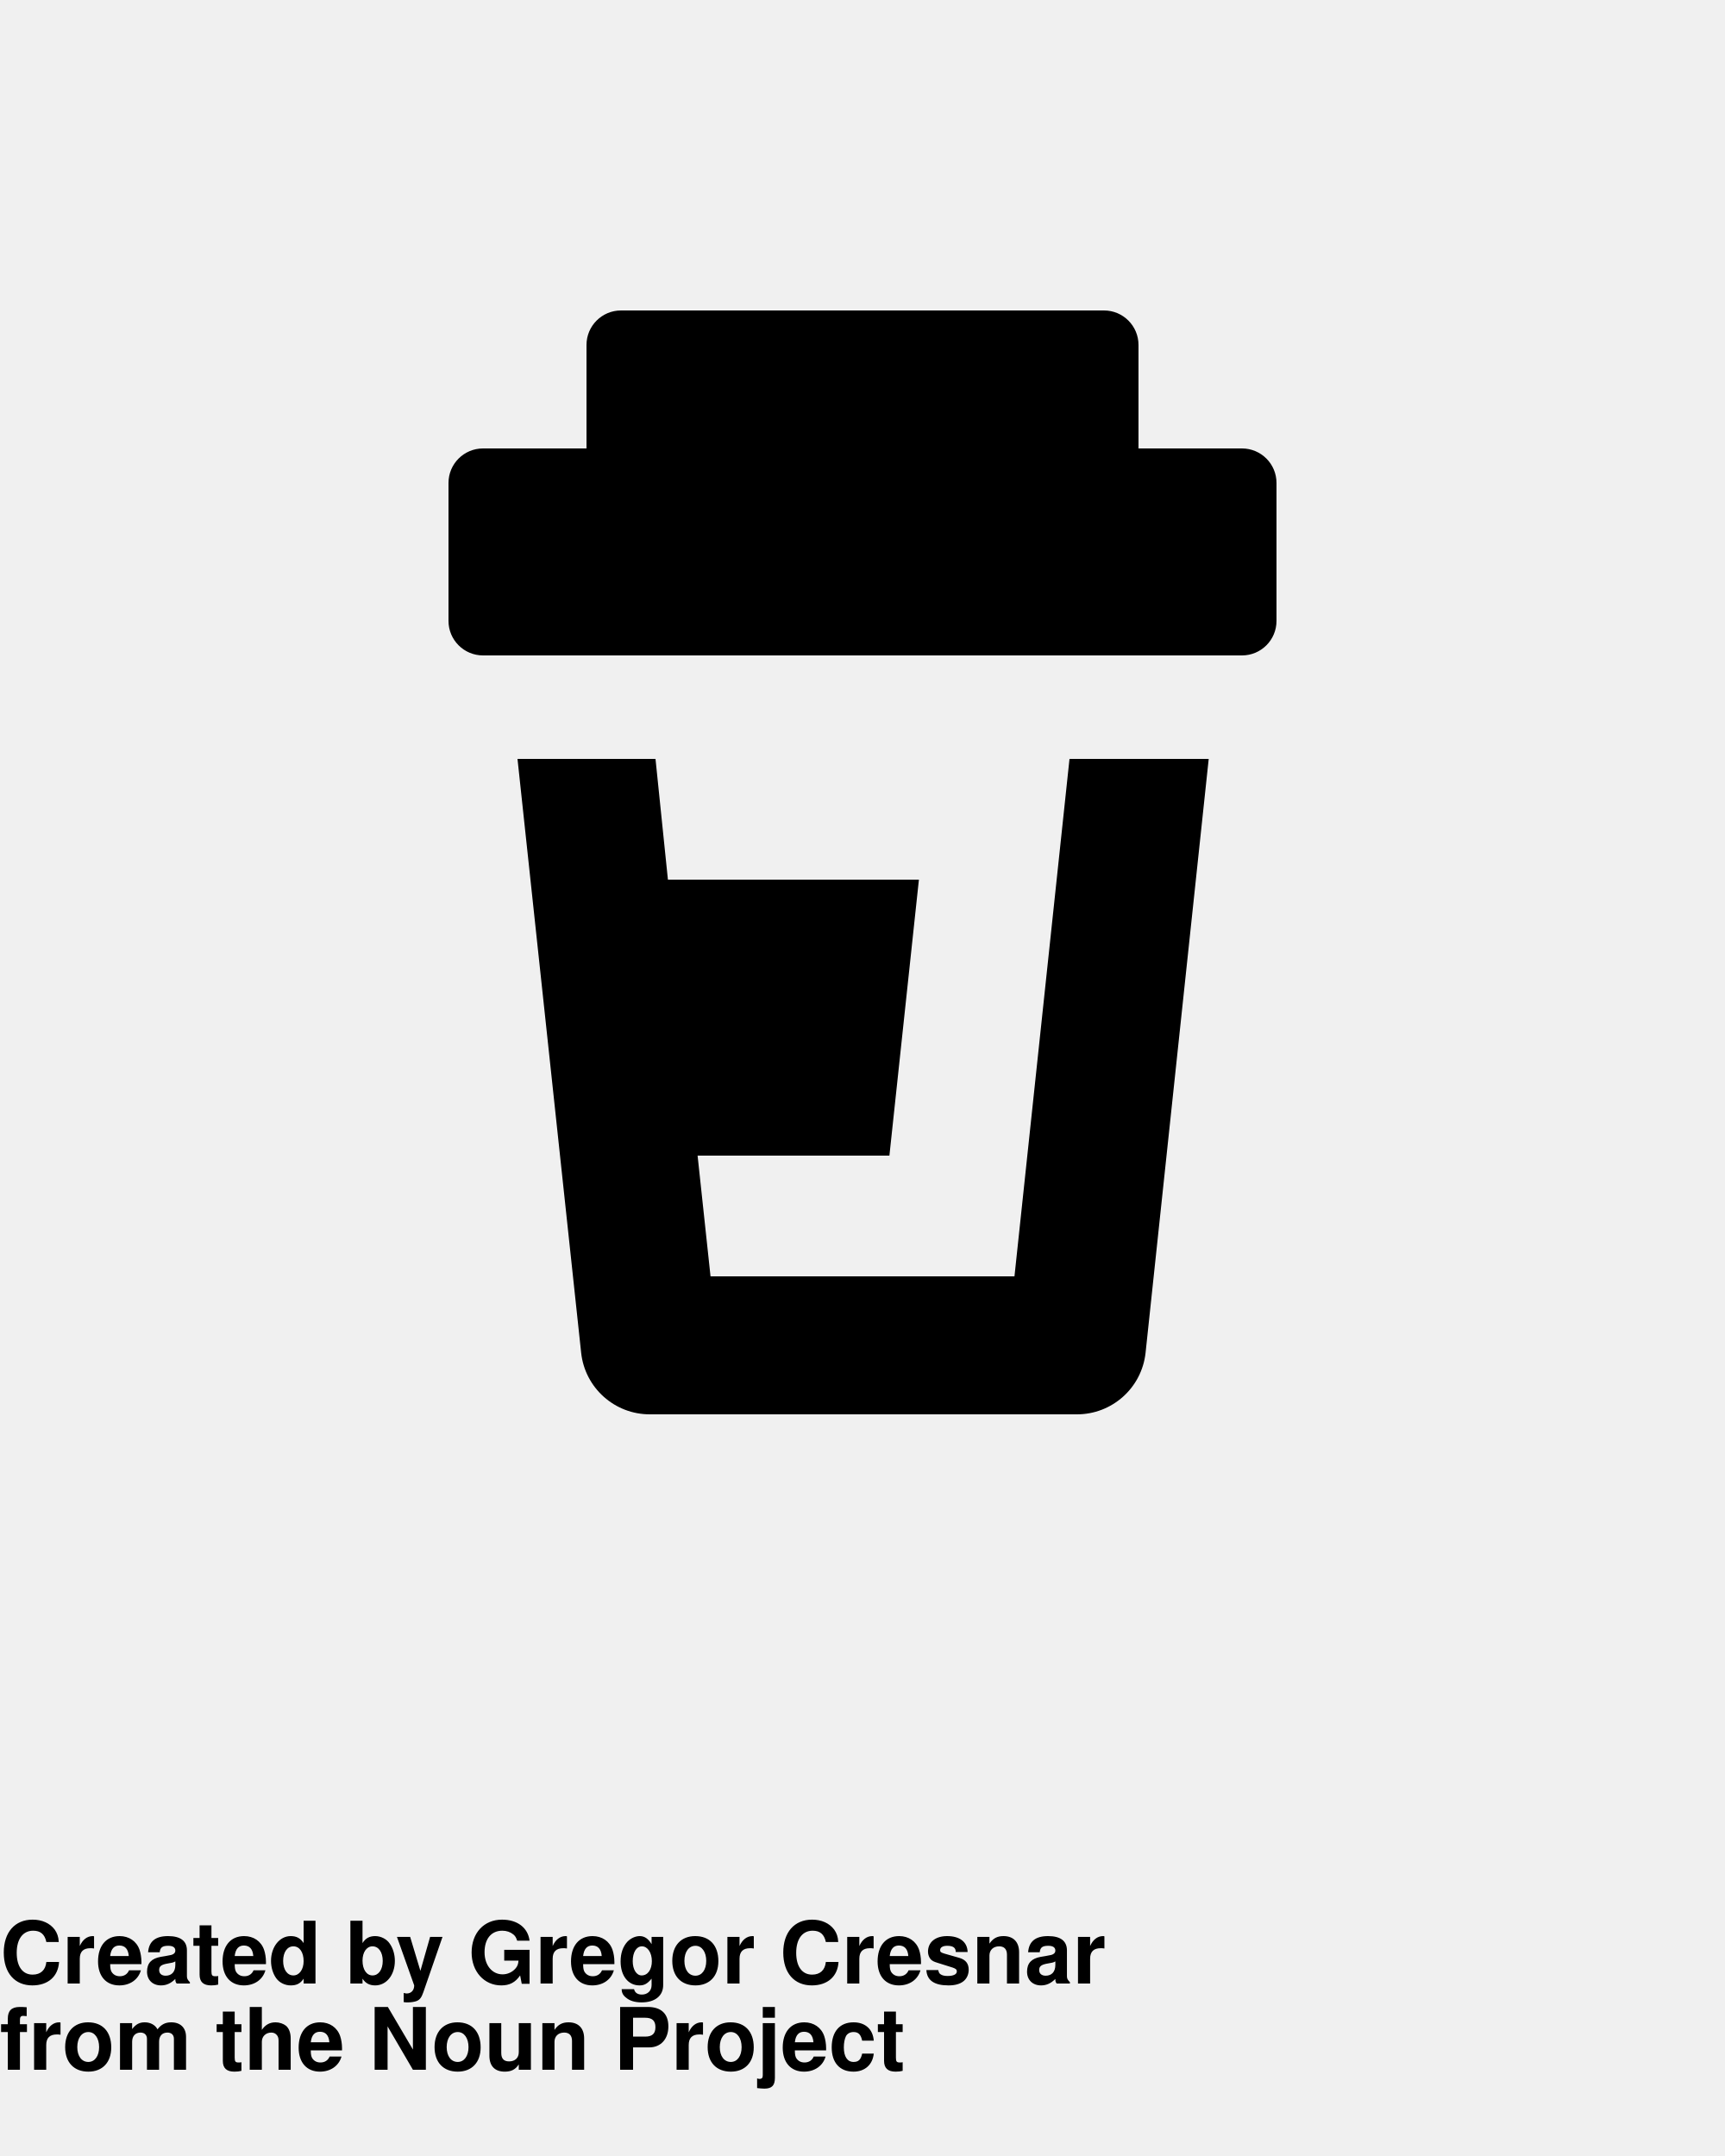
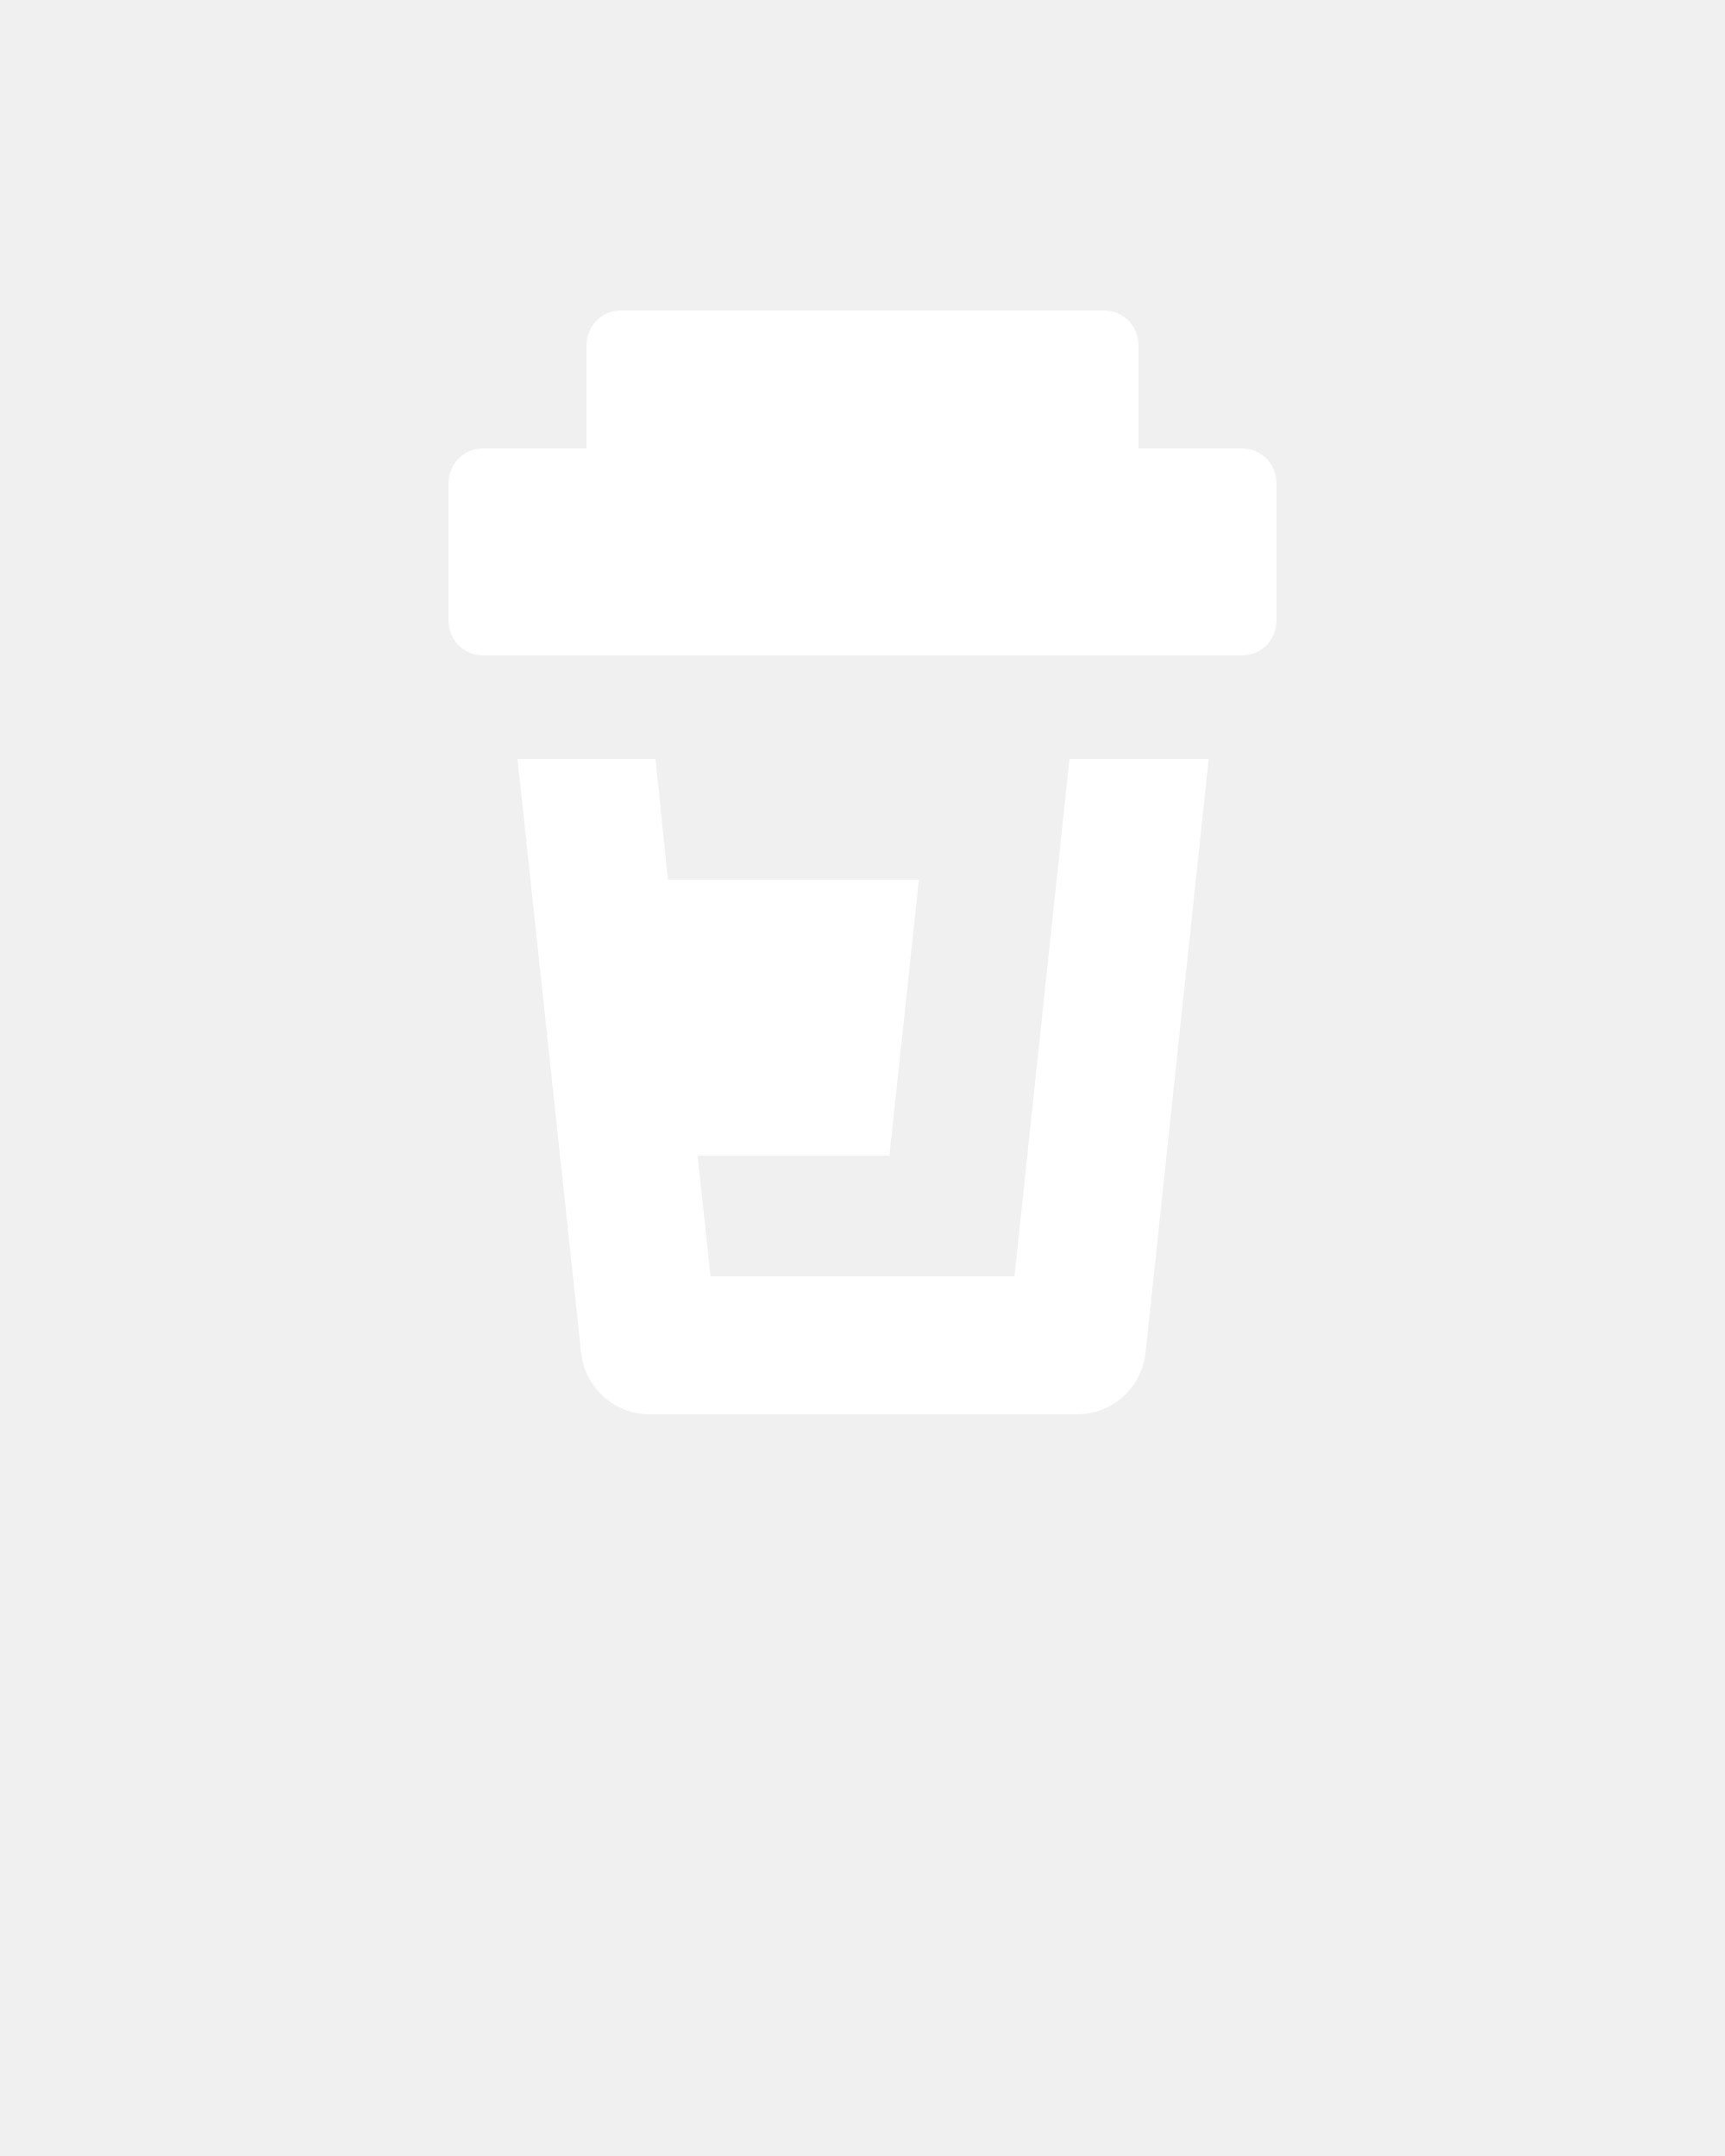
- <svg xmlns="http://www.w3.org/2000/svg" data-name="Layer 1" viewBox="0 0 100 125" x="0px" y="0px">
+ <svg xmlns="http://www.w3.org/2000/svg" data-name="Layer 1" viewBox="0 0 100 125" fill="white" x="0px" y="0px">
  <path d="M74,28v8a2,2,0,0,1-2,2H28a2,2,0,0,1-2-2V28a2,2,0,0,1,2-2h6V20a2,2,0,0,1,2-2H64a2,2,0,0,1,2,2v6h6A2,2,0,0,1,74,28ZM58.81,74H41.19l-.75-7H51.56l1.71-16H38.72L38,44h-8l3.69,34.43a4,4,0,0,0,4,3.57H62.41a4,4,0,0,0,4-3.57L70.07,44H62Z" />
-   <text x="0" y="115" fill="#000000" font-size="5px" font-weight="bold" font-family="'Helvetica Neue', Helvetica, Arial-Unicode, Arial, Sans-serif">Created by Gregor Cresnar</text>
-   <text x="0" y="120" fill="#000000" font-size="5px" font-weight="bold" font-family="'Helvetica Neue', Helvetica, Arial-Unicode, Arial, Sans-serif">from the Noun Project</text>
</svg>
